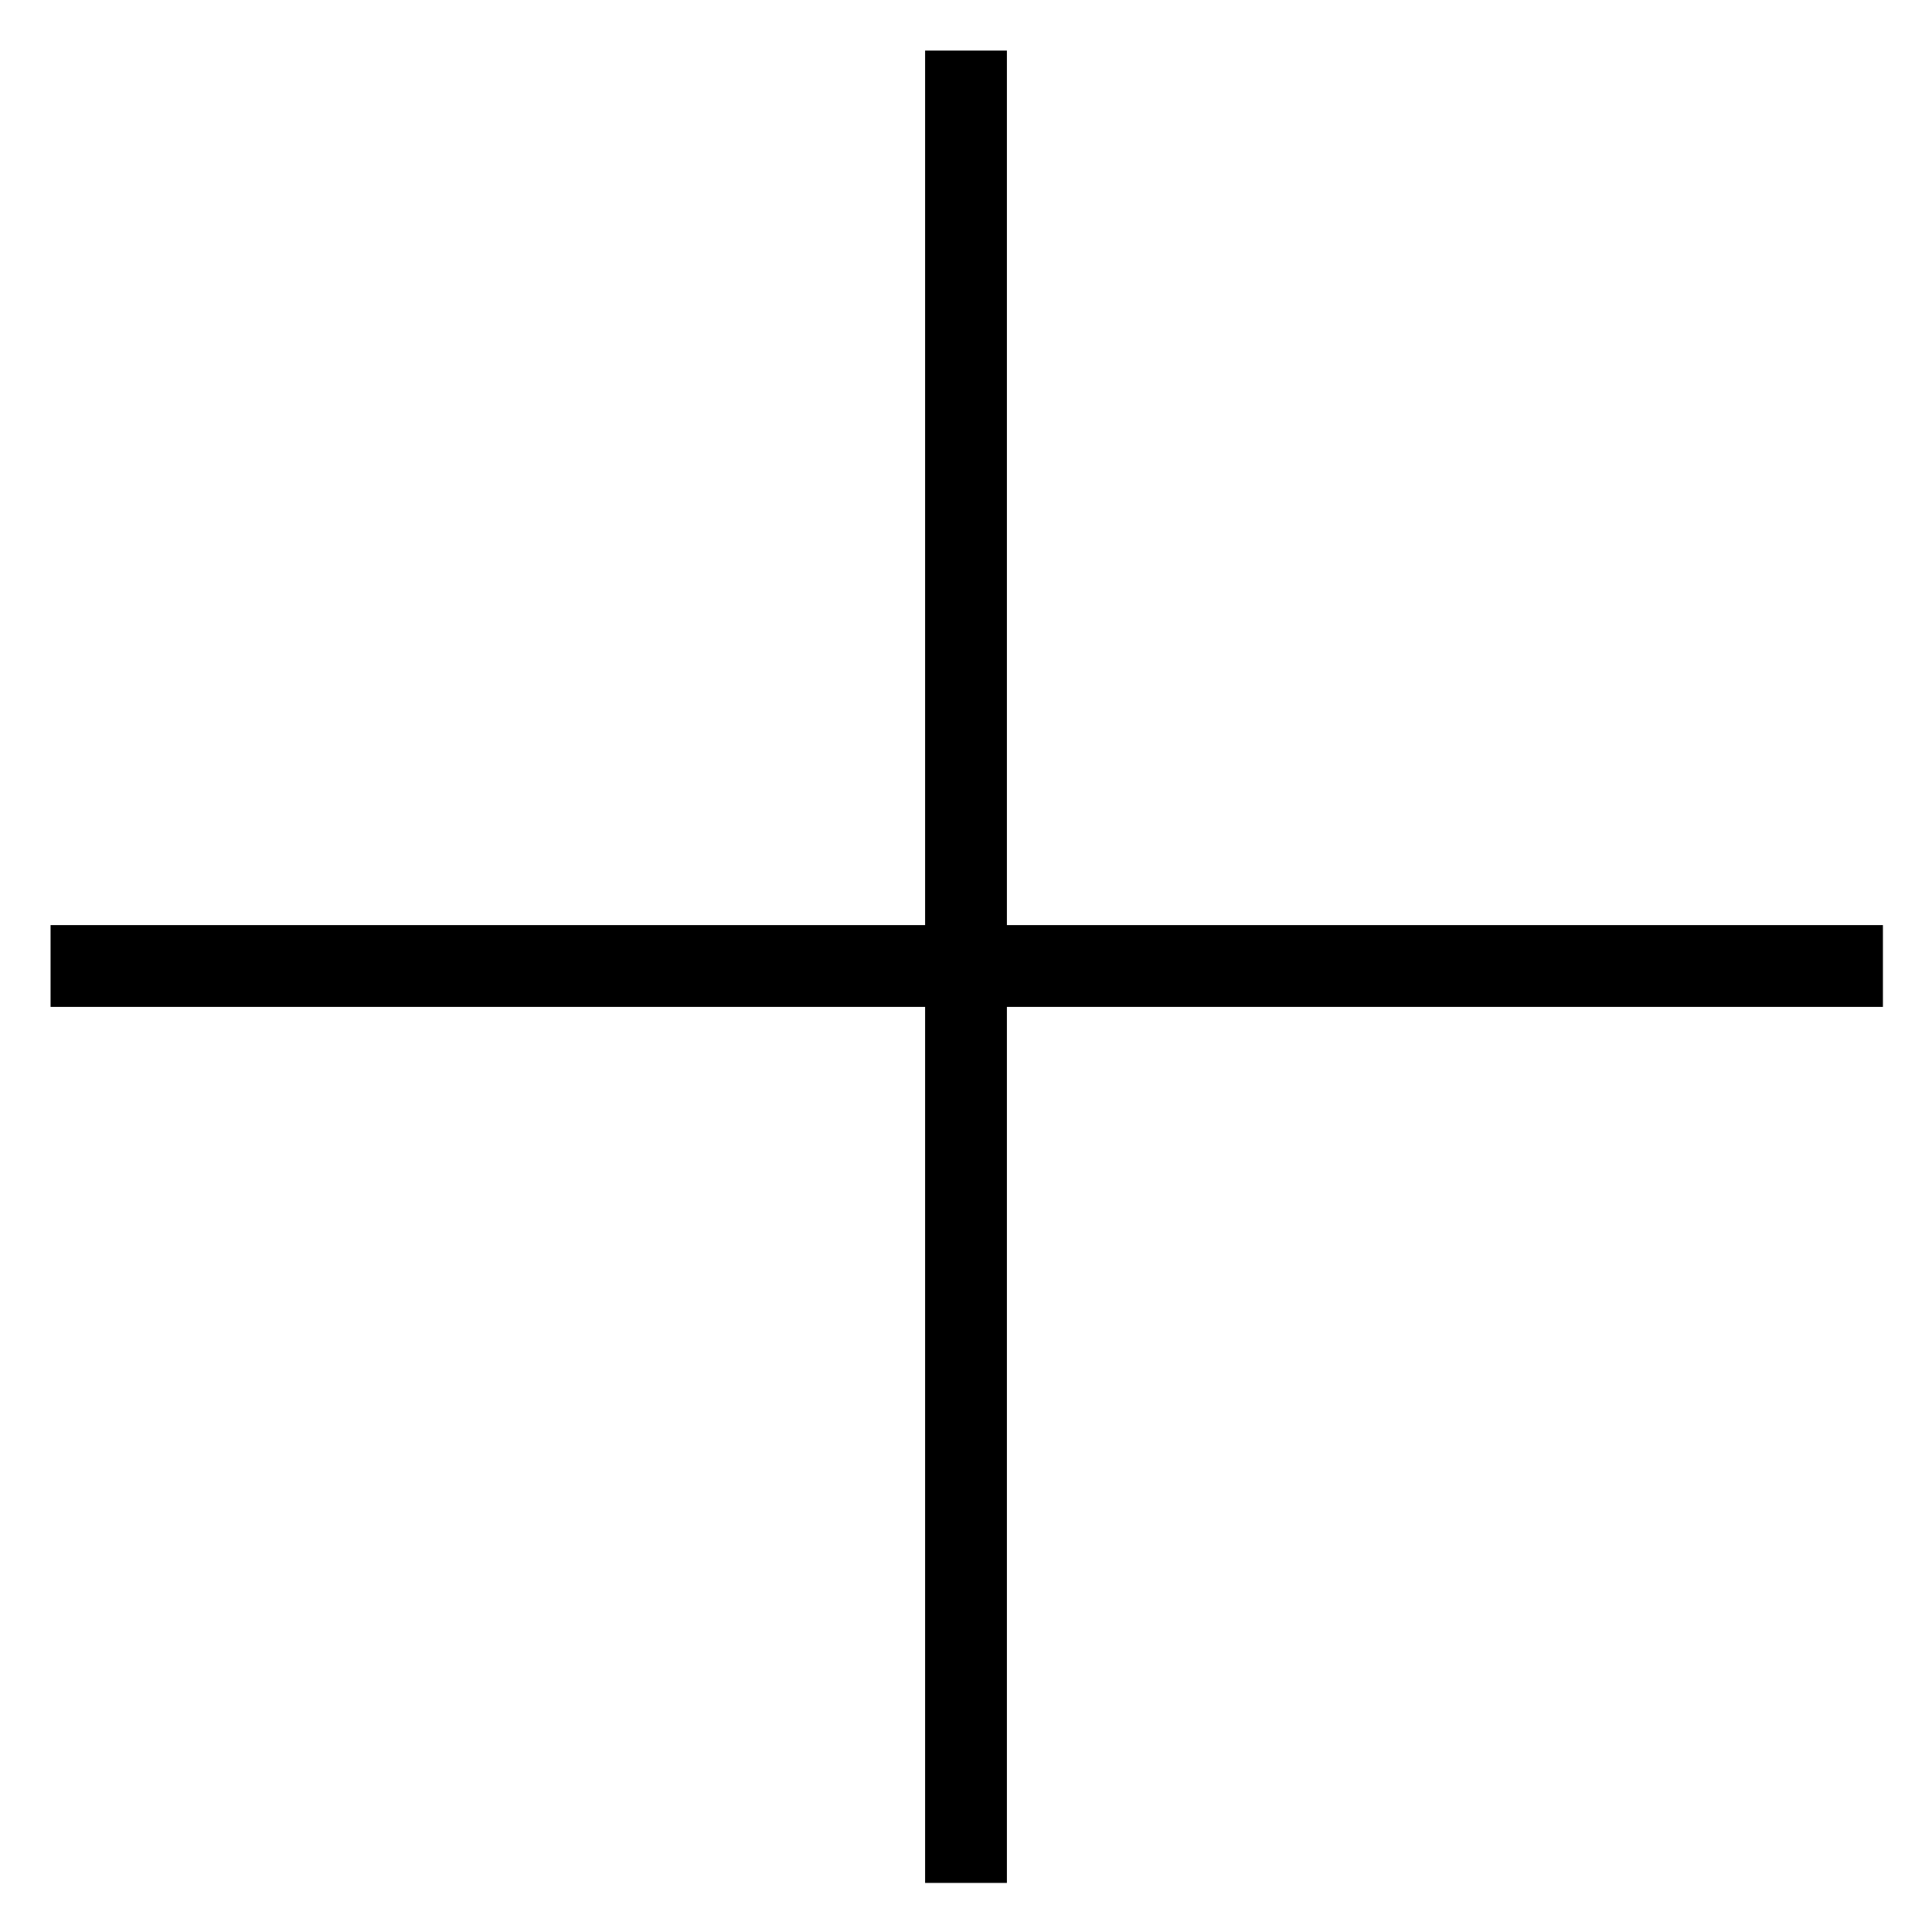
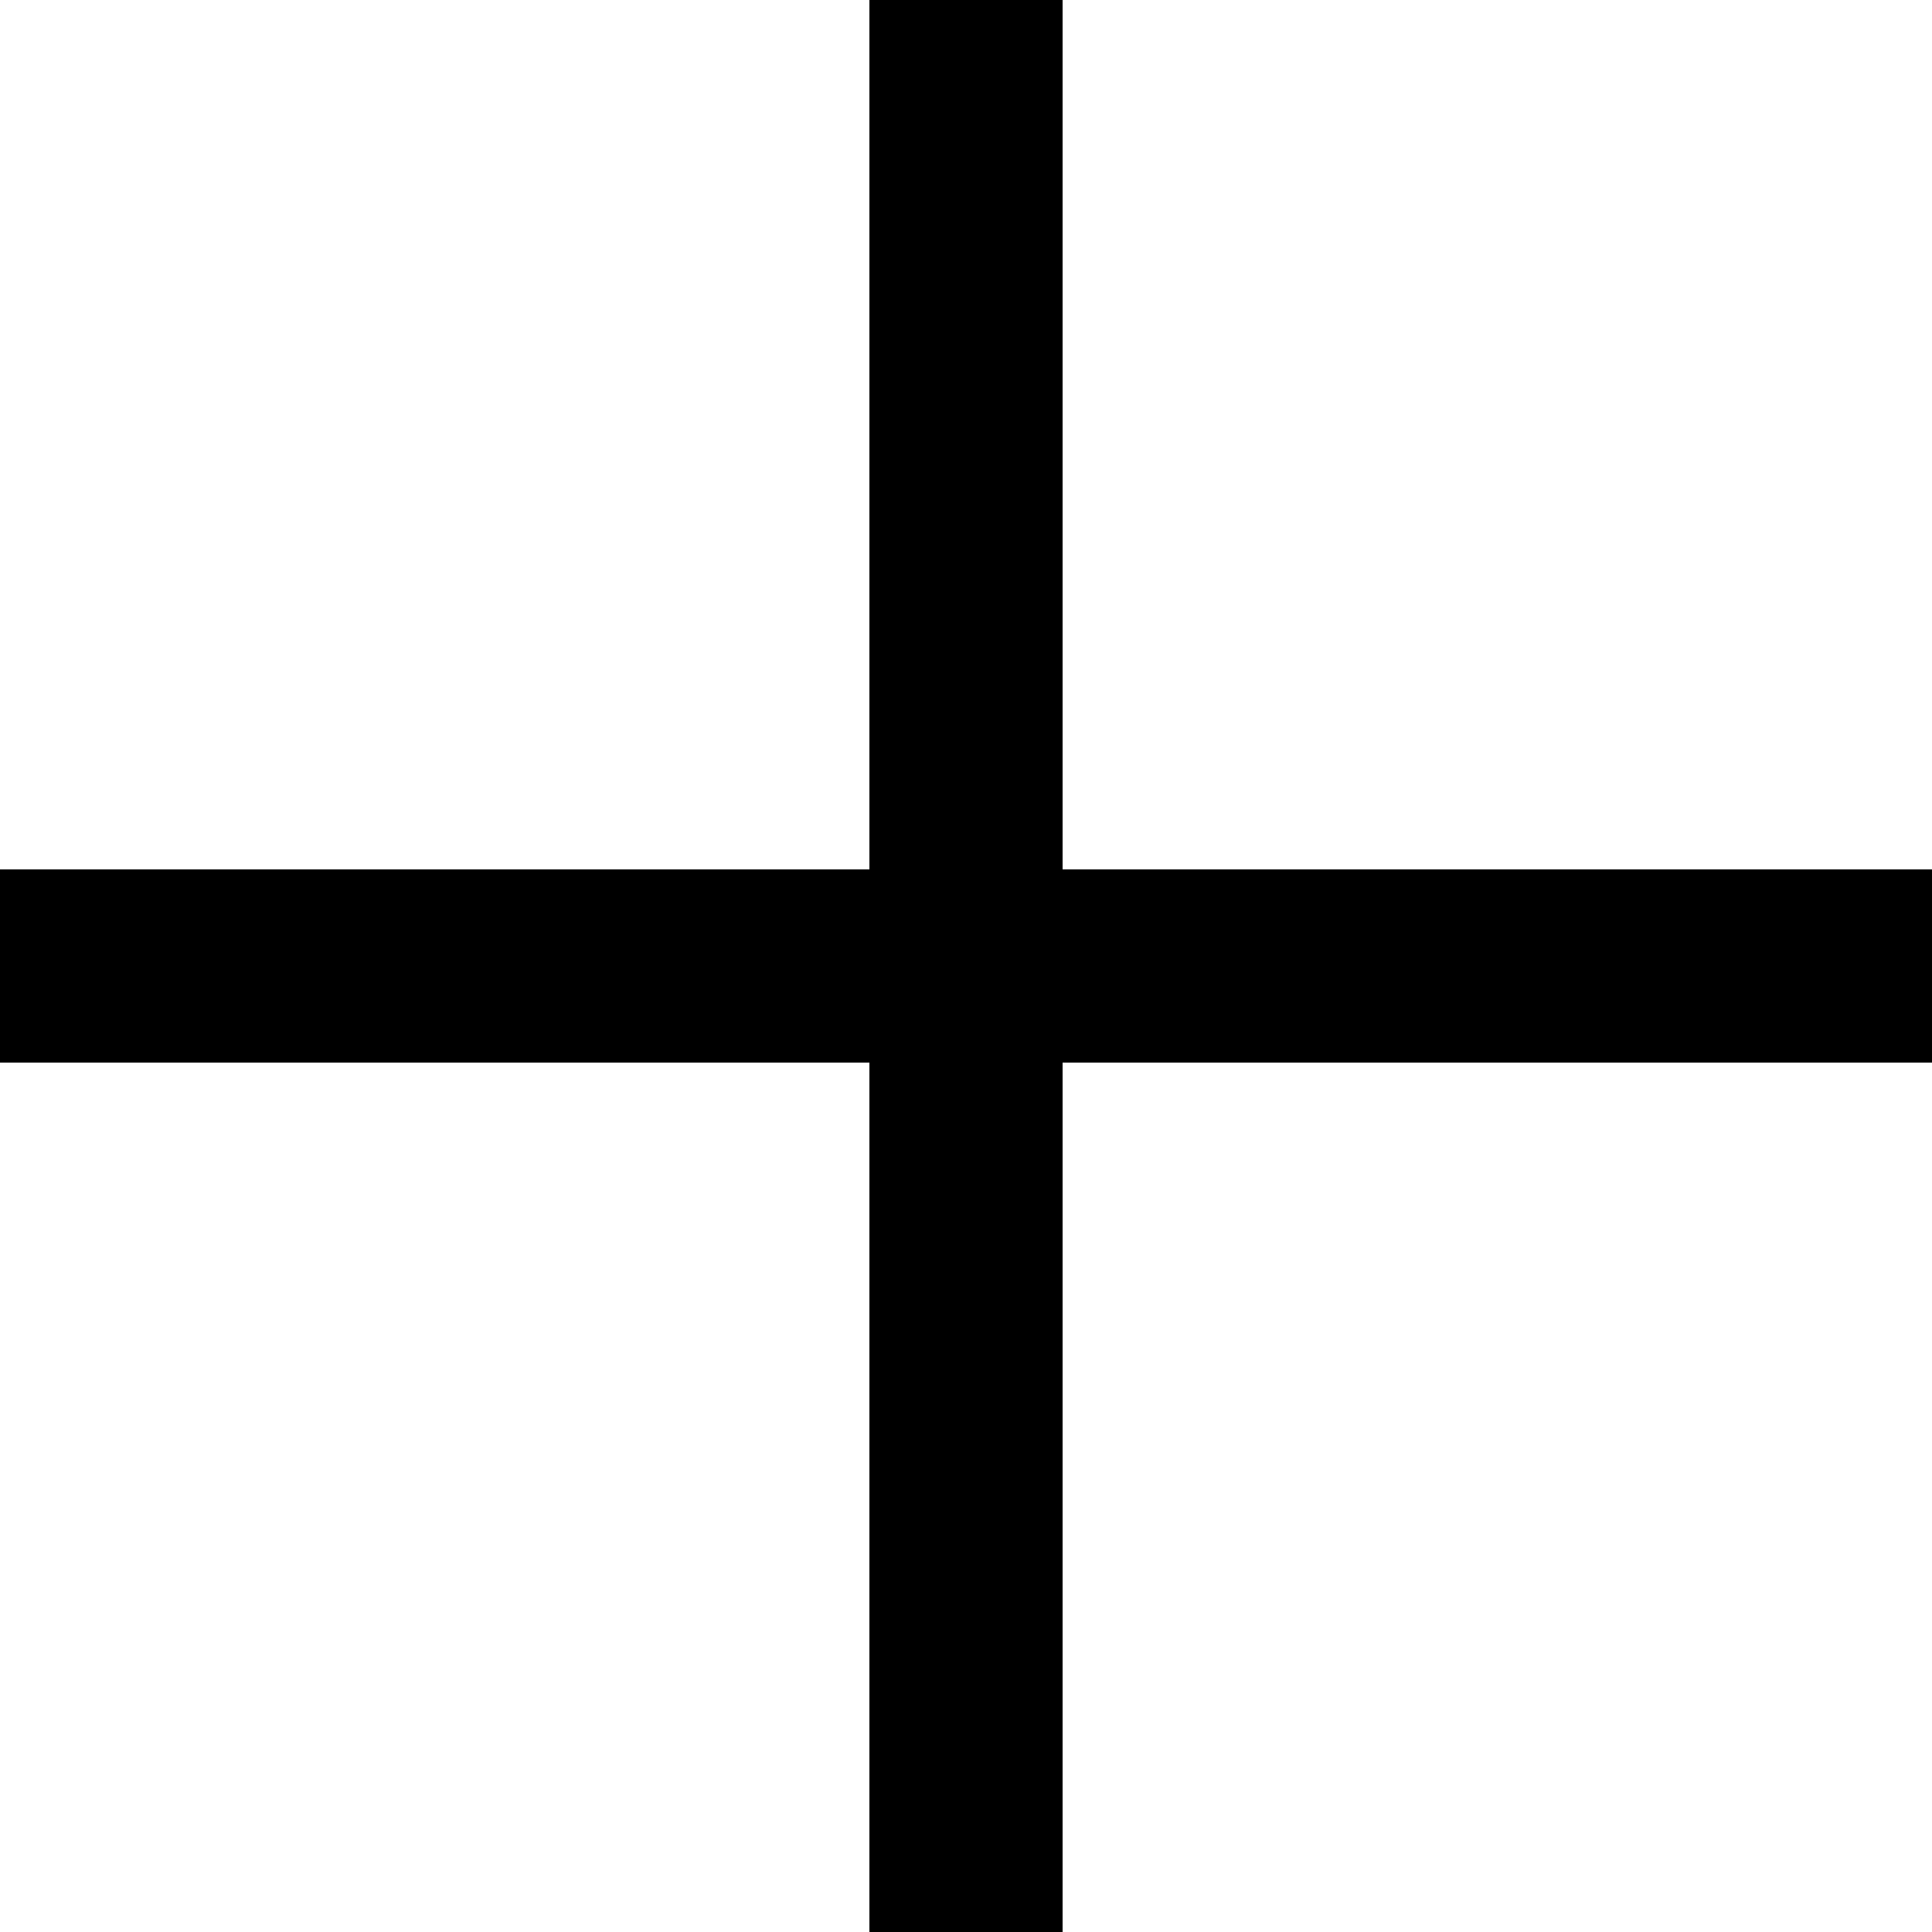
- <svg xmlns="http://www.w3.org/2000/svg" width="1299" height="1299" xml:space="preserve" overflow="hidden">
-   <g>
-     <rect x="0" y="0" width="1299" height="1299" fill="#000000" fill-opacity="0" />
-     <rect x="622" y="34" width="55" height="1232" />
-     <rect x="34" y="622" width="1232" height="55" />
+ <svg xmlns="http://www.w3.org/2000/svg" width="20" height="20" viewBox="0 0 0.2 0.2" version="1.1" id="svg1">
+   <defs id="defs1" />
+   <g id="layer1">
+     <rect style="fill:#000000;fill-opacity:1;stroke-width:0.01" id="rect101" width="0.2" height="0.02" x="0" y="0.09" />
+     <rect style="fill:#000000;fill-opacity:1;stroke-width:0.01" id="rect102" width="0.02" height="0.2" x="0.09" y="0" />
  </g>
</svg>
